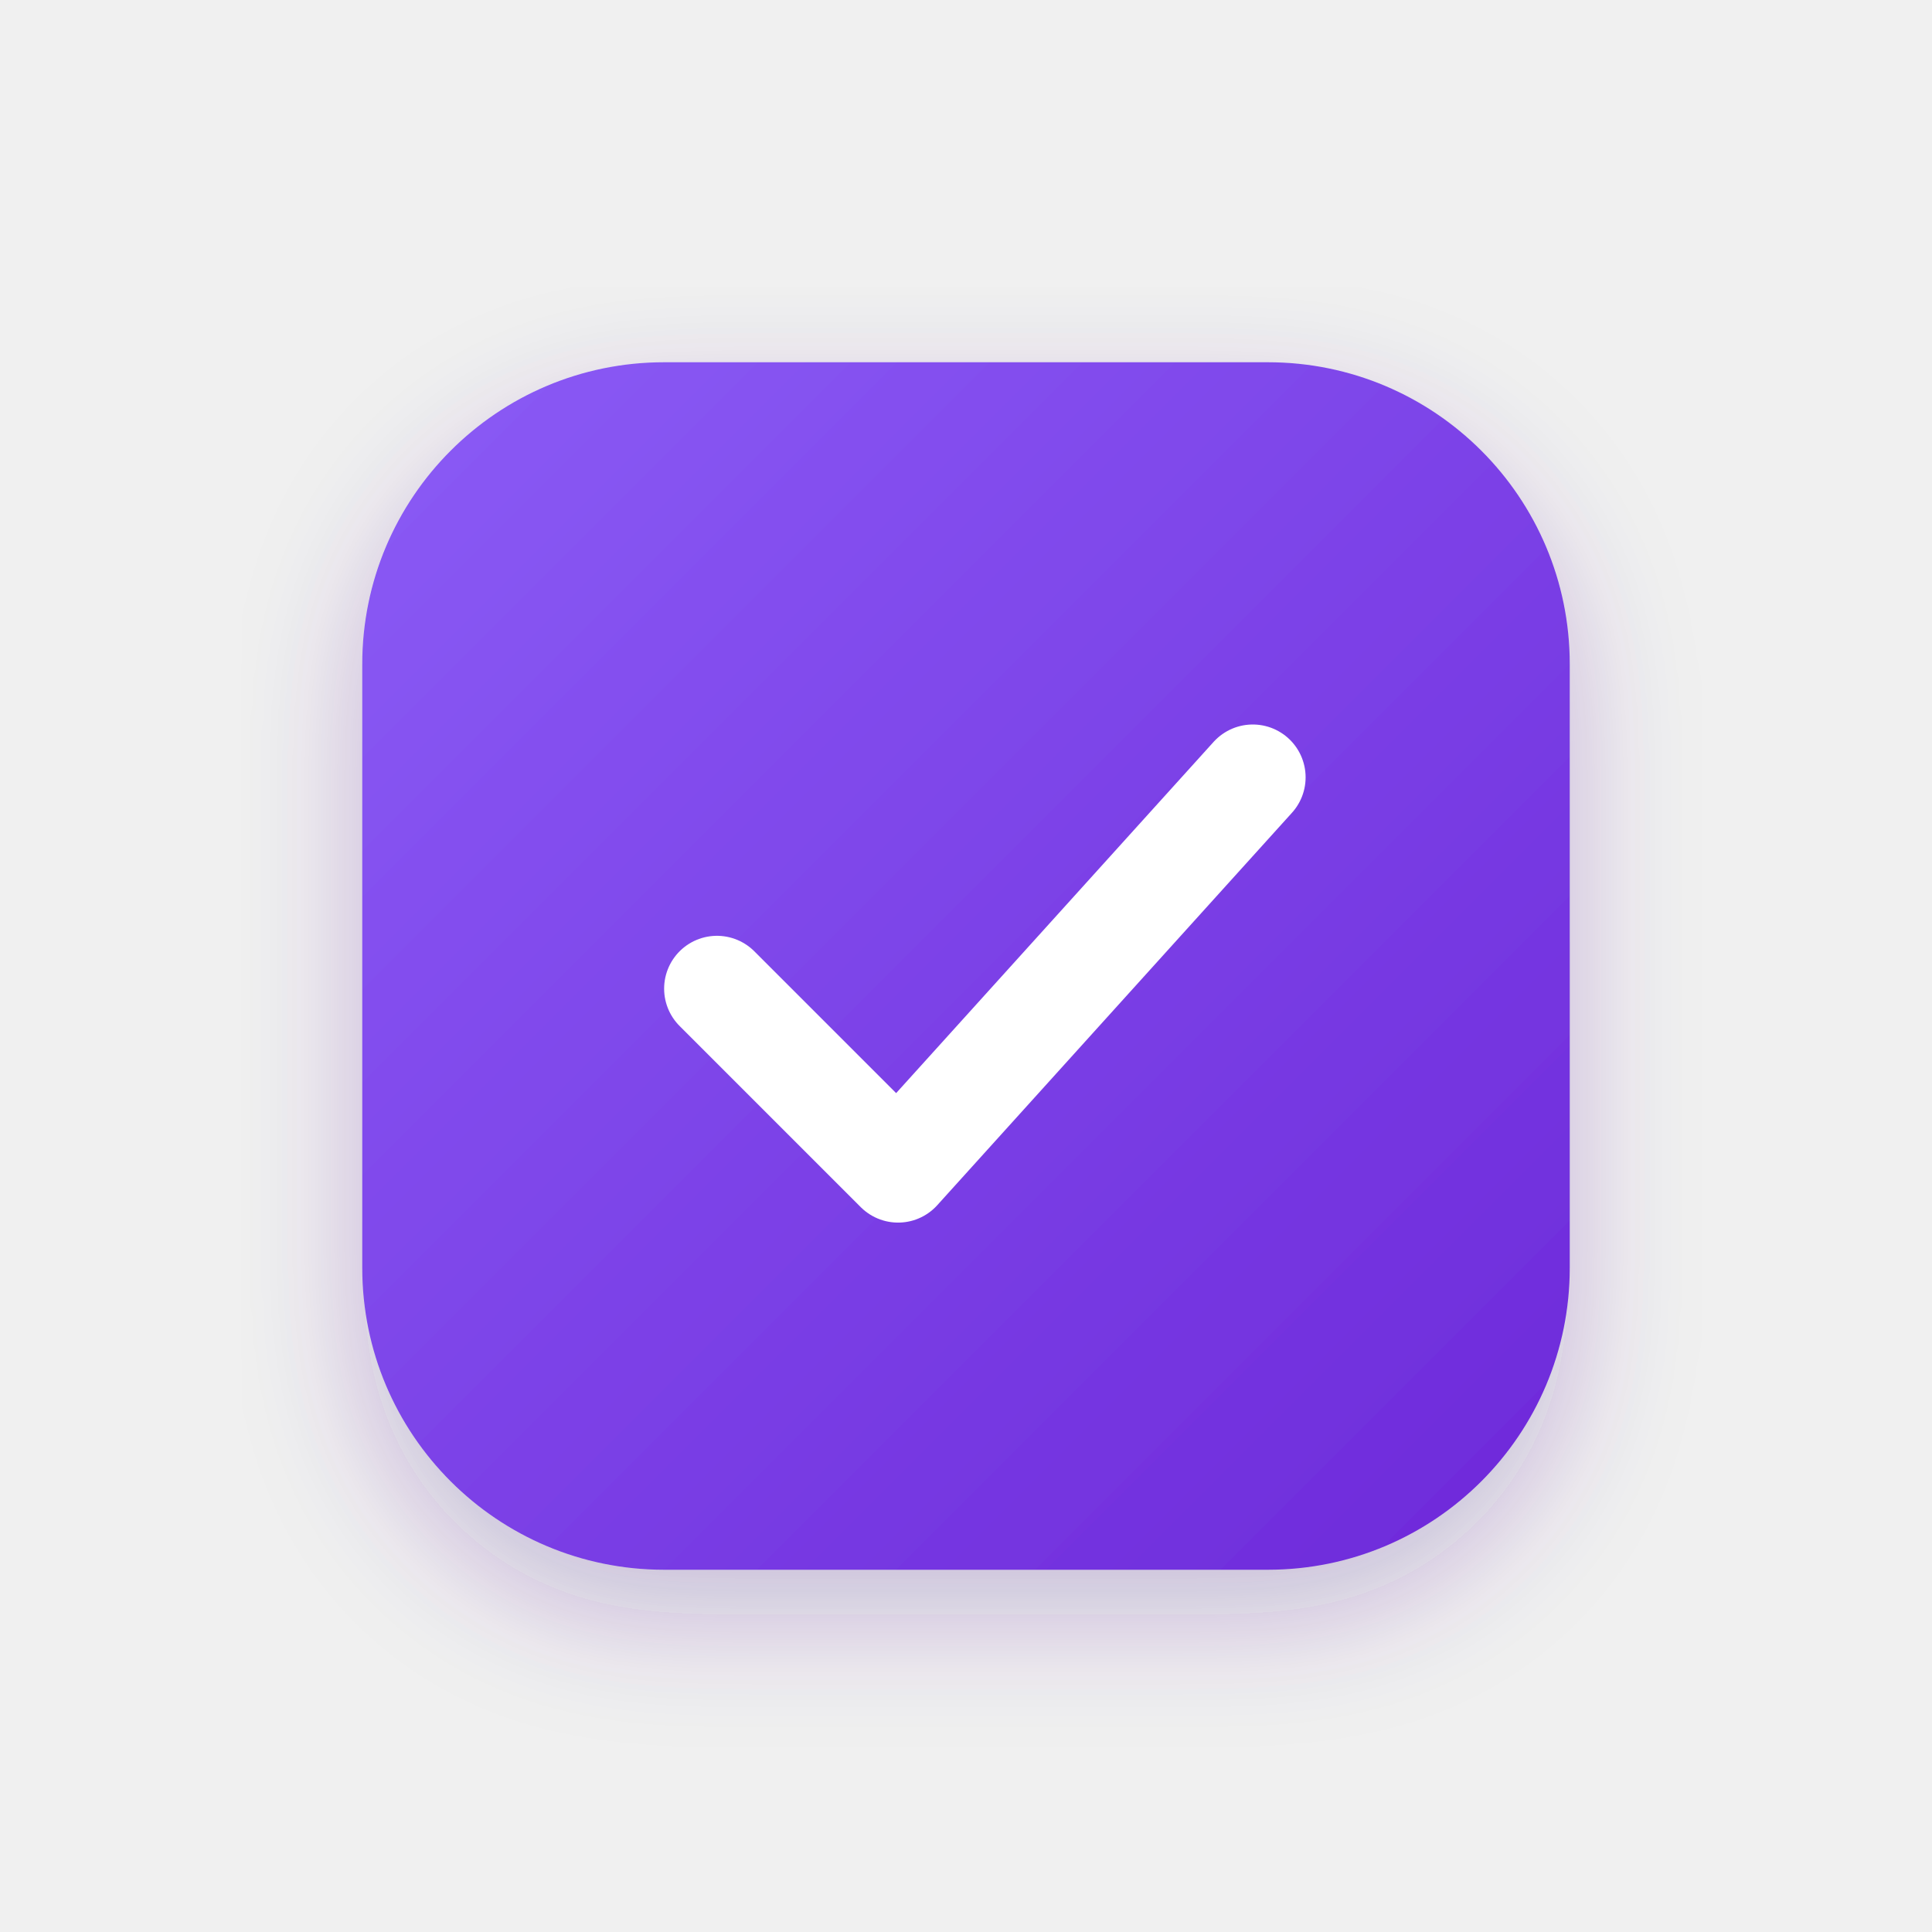
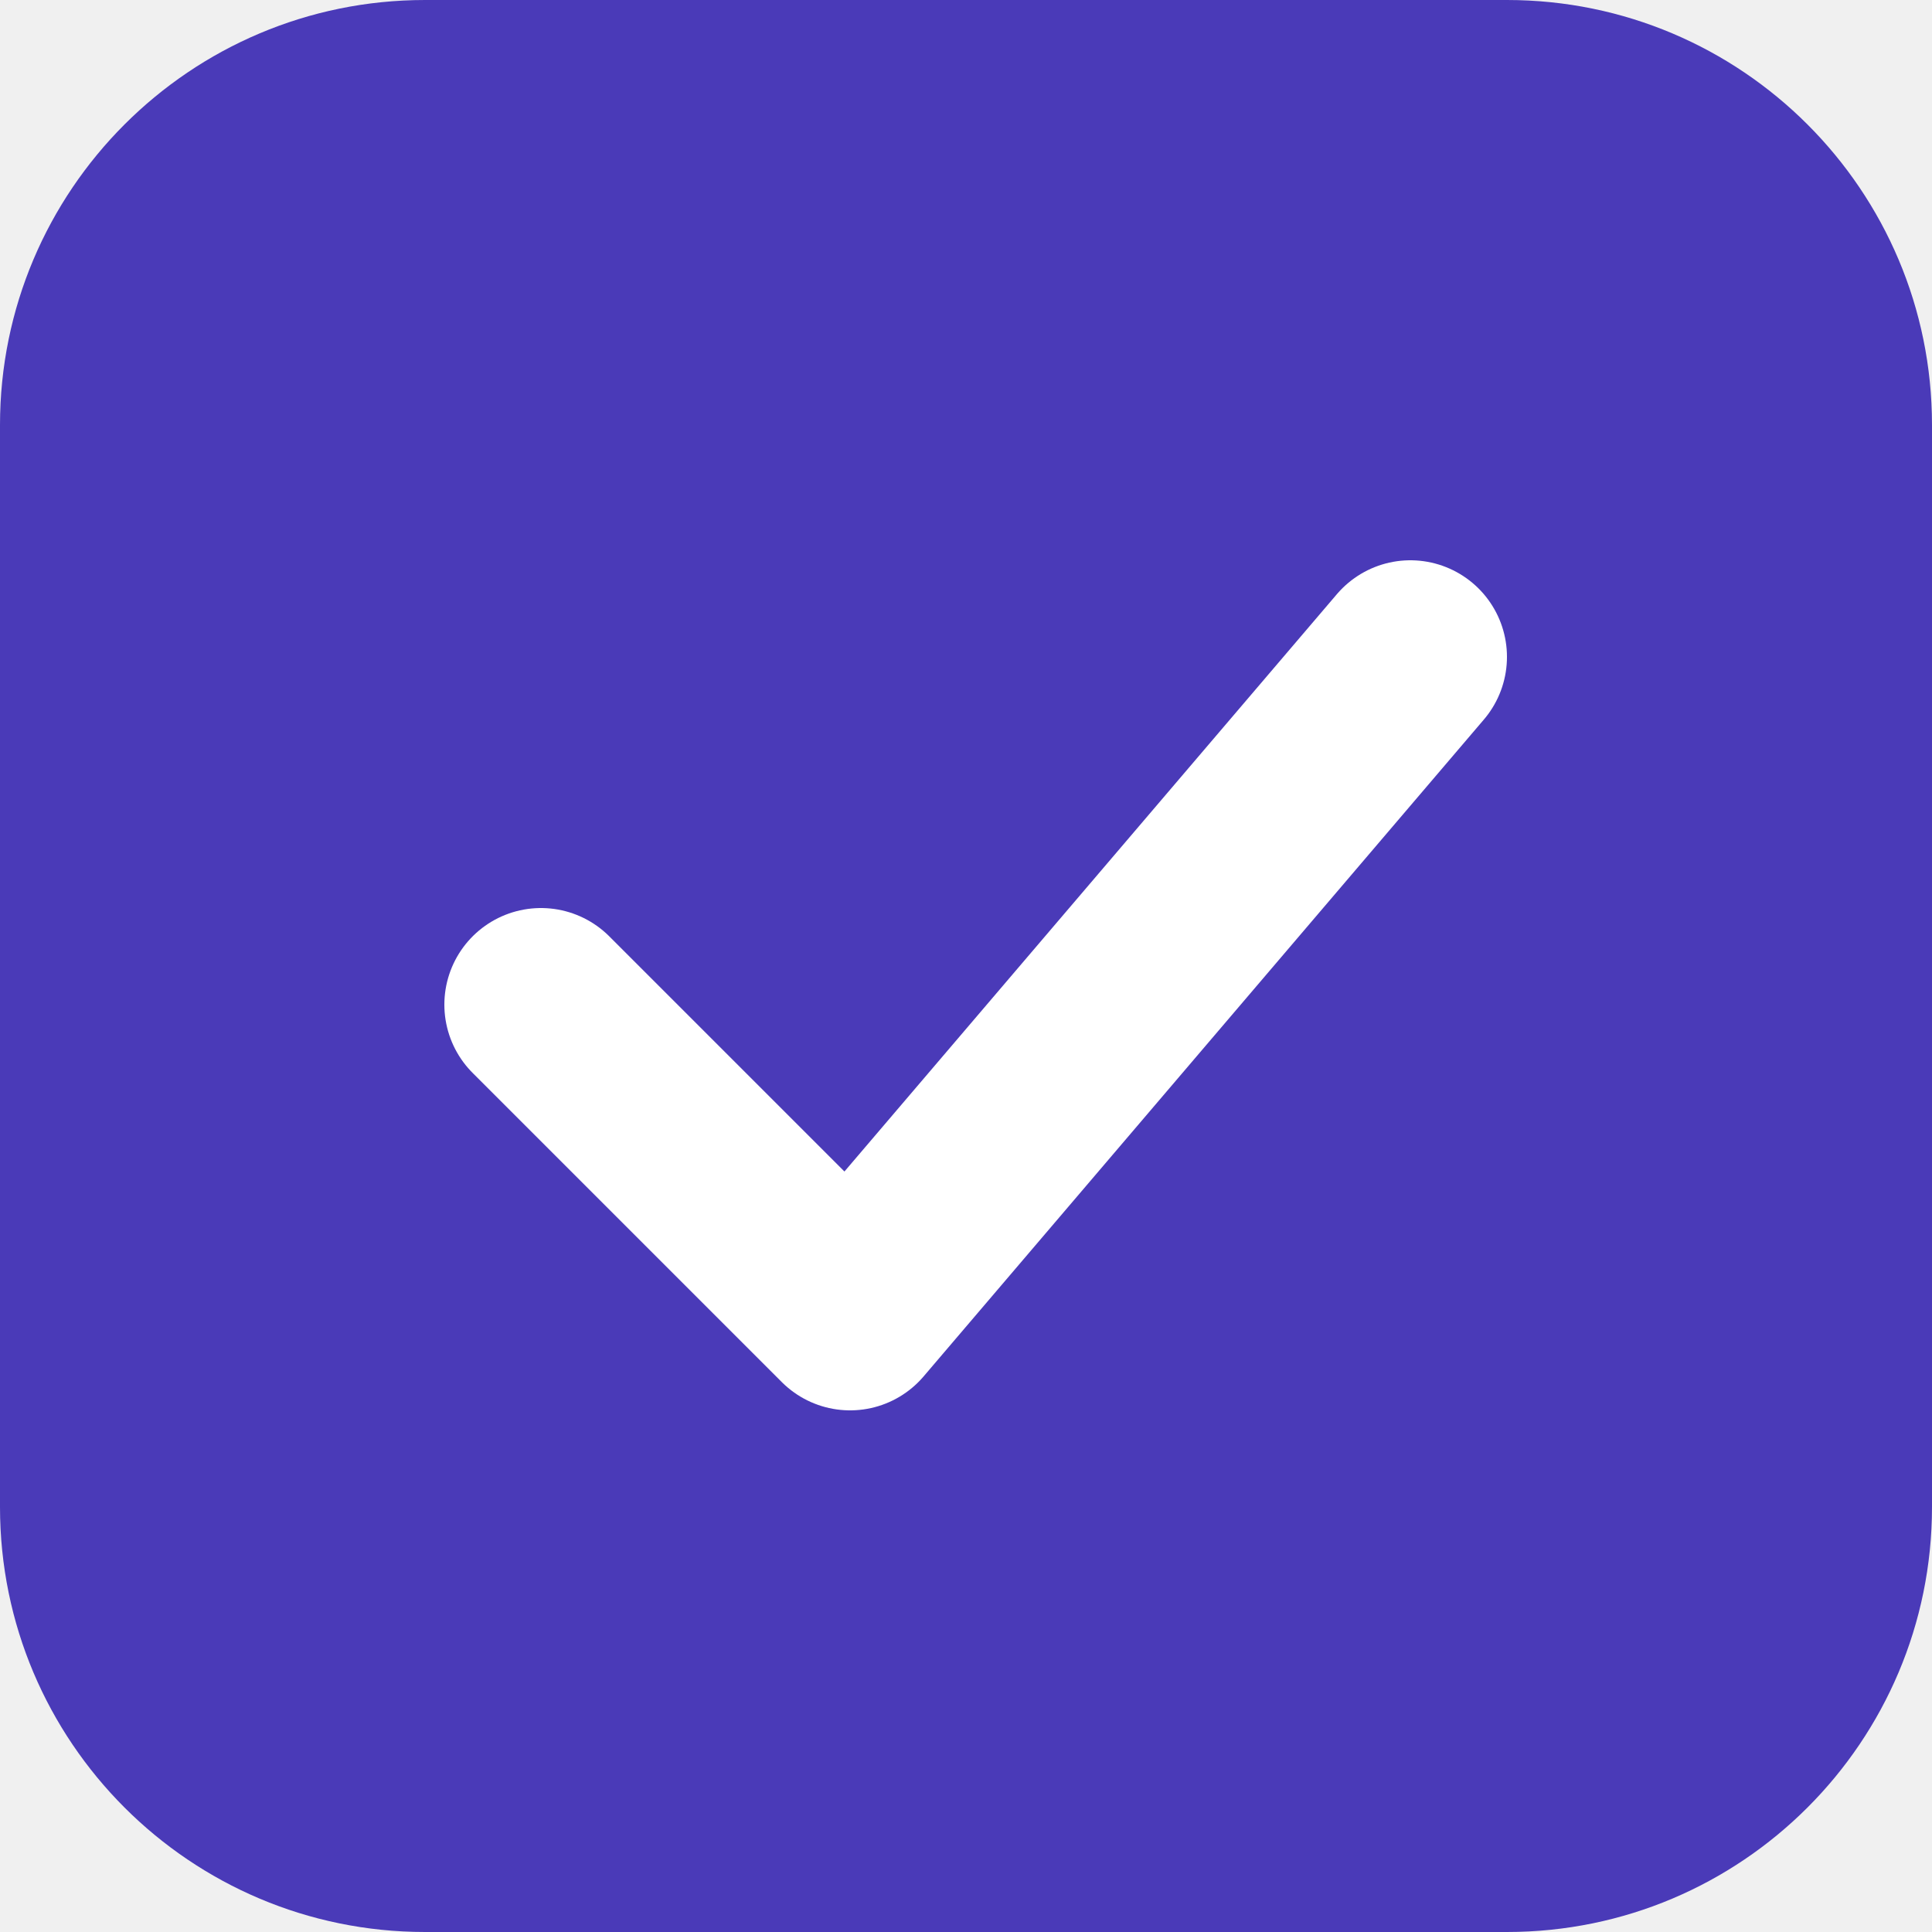
- <svg xmlns="http://www.w3.org/2000/svg" viewBox="0 0 512 512" width="512" height="512">
-   <defs>
-     <linearGradient id="purpleGrad" x1="0%" y1="0%" x2="100%" y2="100%">
-       <stop offset="0%" stop-color="#8B5CF6" />
-       <stop offset="100%" stop-color="#6D28D9" />
-     </linearGradient>
-     <filter id="shadow" x="-10%" y="-10%" width="130%" height="130%">
-       <feDropShadow dx="0" dy="12" stdDeviation="16" flood-color="#4C1D95" flood-opacity="0.25" />
-     </filter>
-   </defs>
-   <g filter="url(#shadow)">
-     <rect x="96" y="96" width="320" height="320" rx="80" fill="url(#purpleGrad)" />
-     <path d="M190 262 l48 48 l94 -104" stroke="white" stroke-width="28" stroke-linecap="round" stroke-linejoin="round" fill="none" />
-   </g>
+ <svg xmlns="http://www.w3.org/2000/svg" width="512" height="512" viewBox="0 0 512 512">
+   <rect width="512" height="512" rx="112.64" fill="#4A3AB8" />
+   <polyline points="143.36,266.24 225.28,348.16 373.76,174.08" fill="none" stroke="#fff" stroke-width="51.20" stroke-linecap="round" stroke-linejoin="round" />
</svg>
